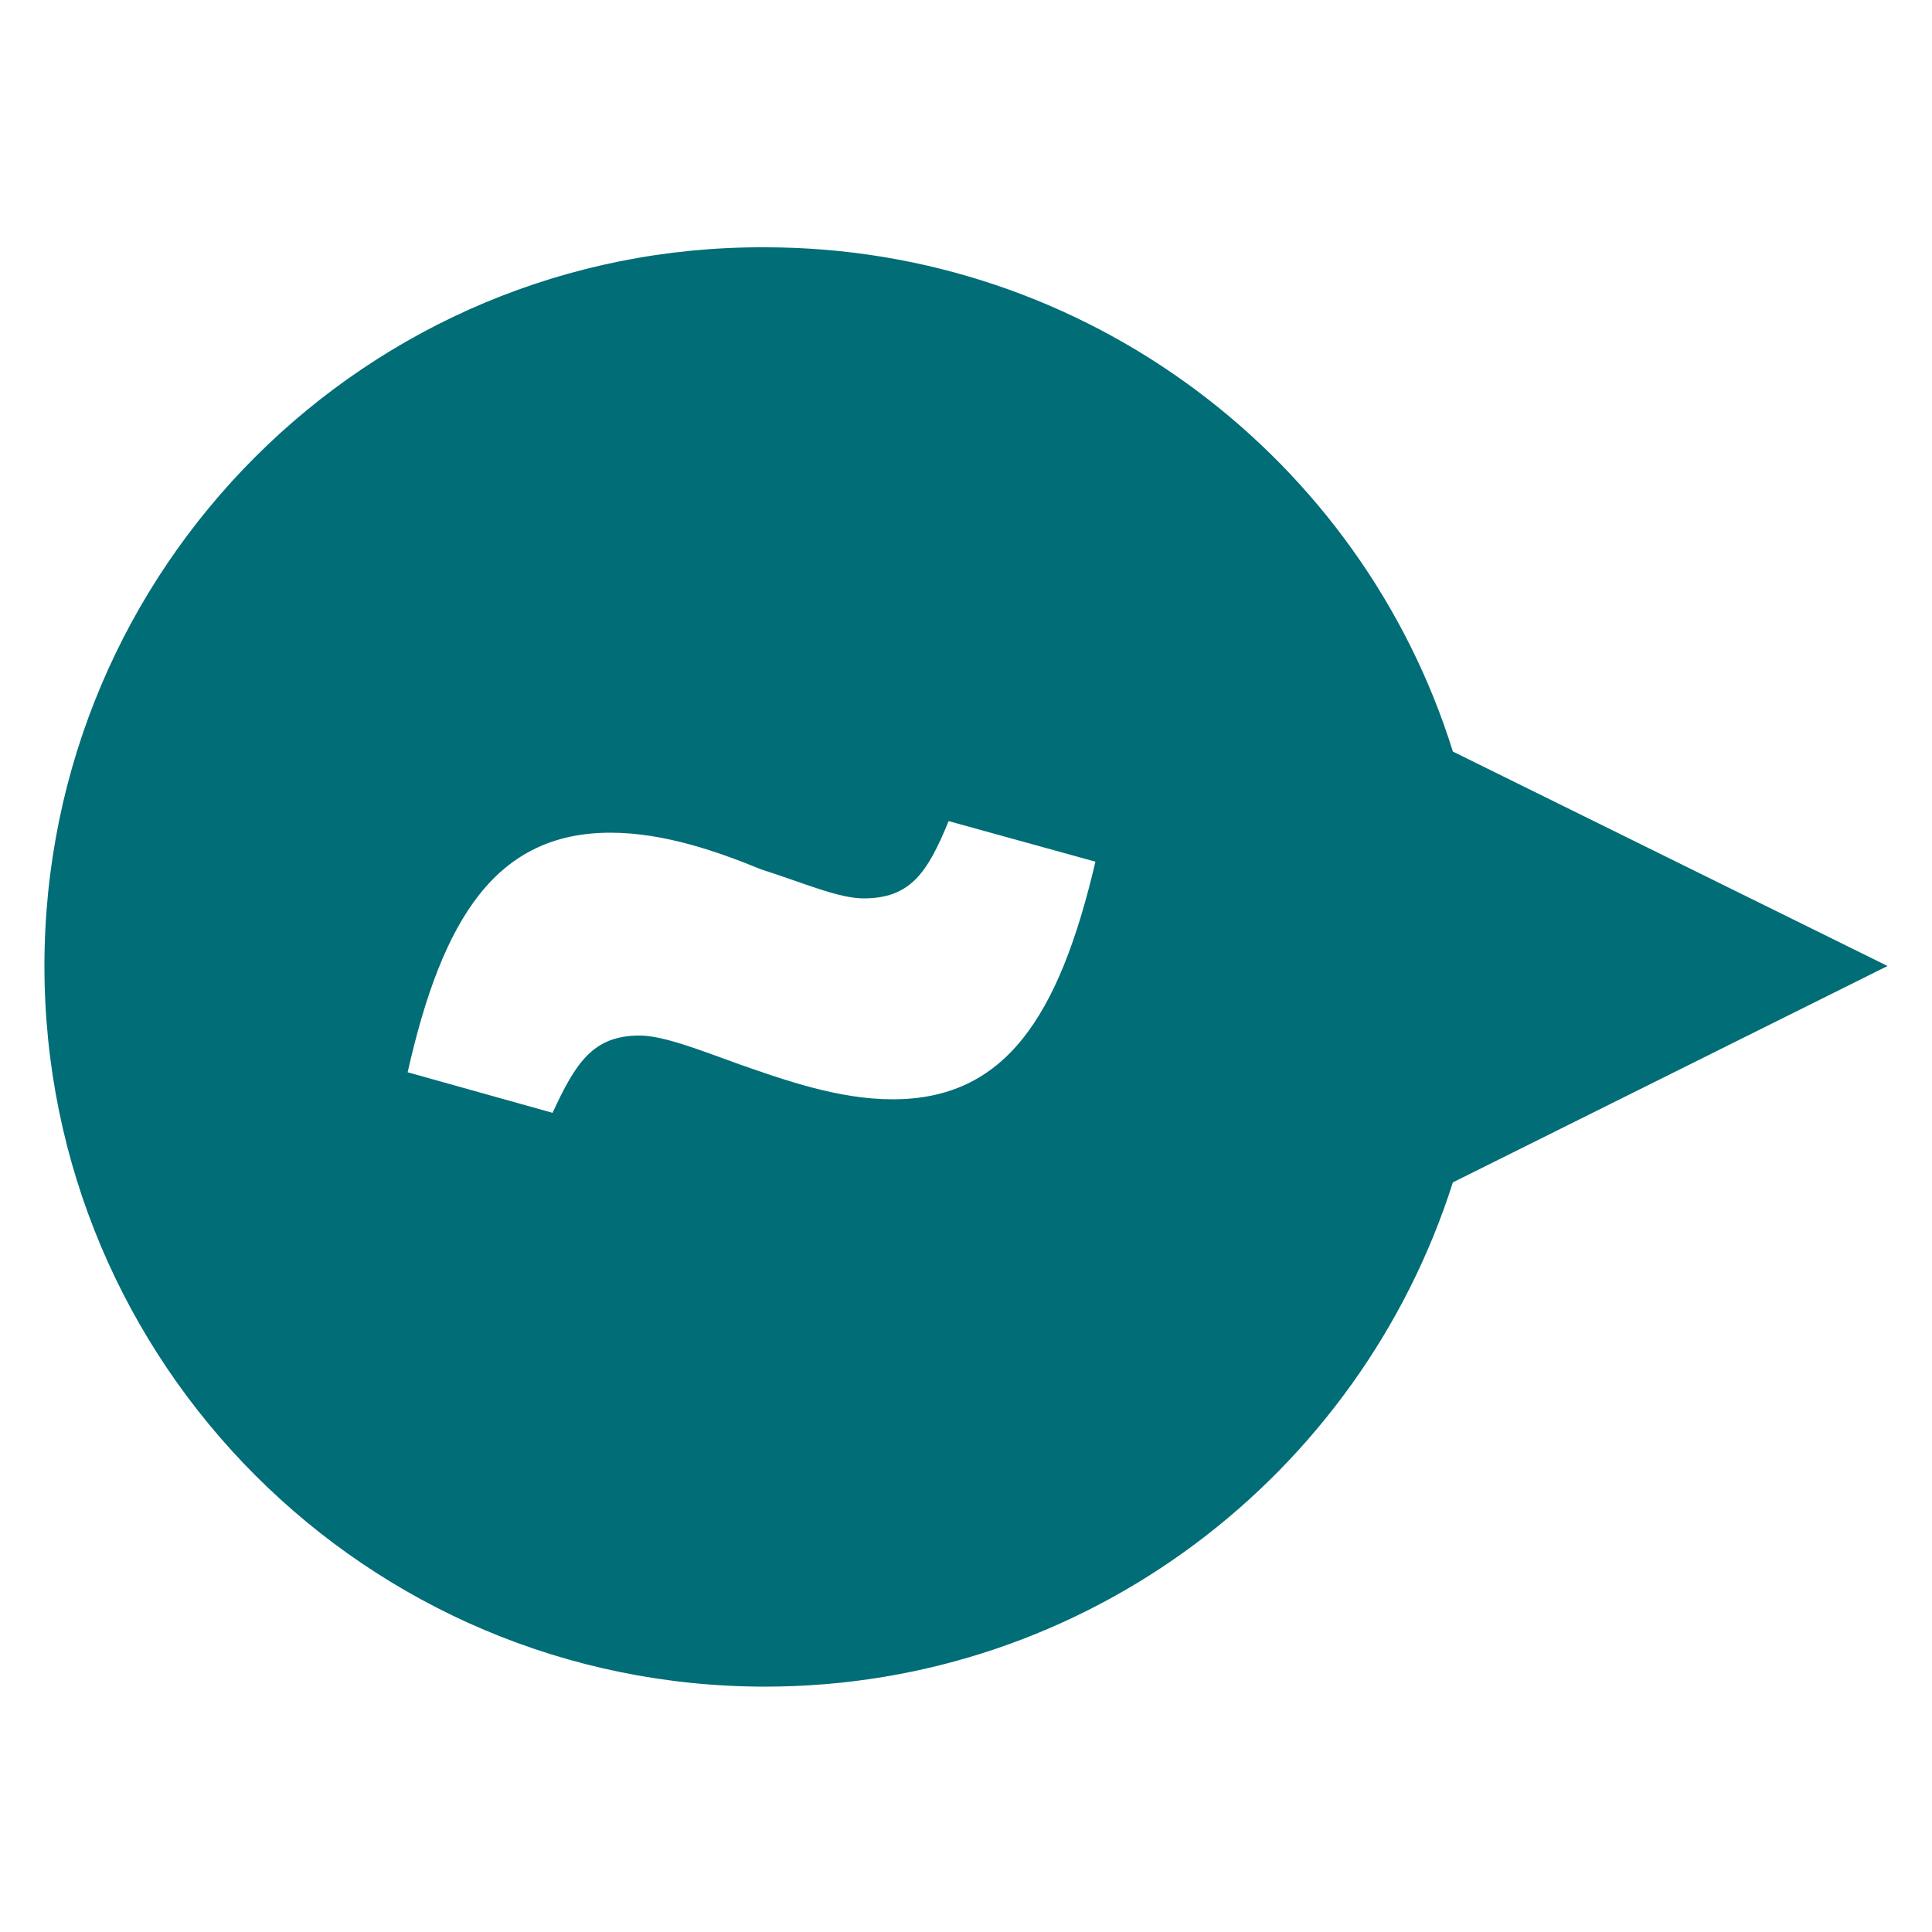
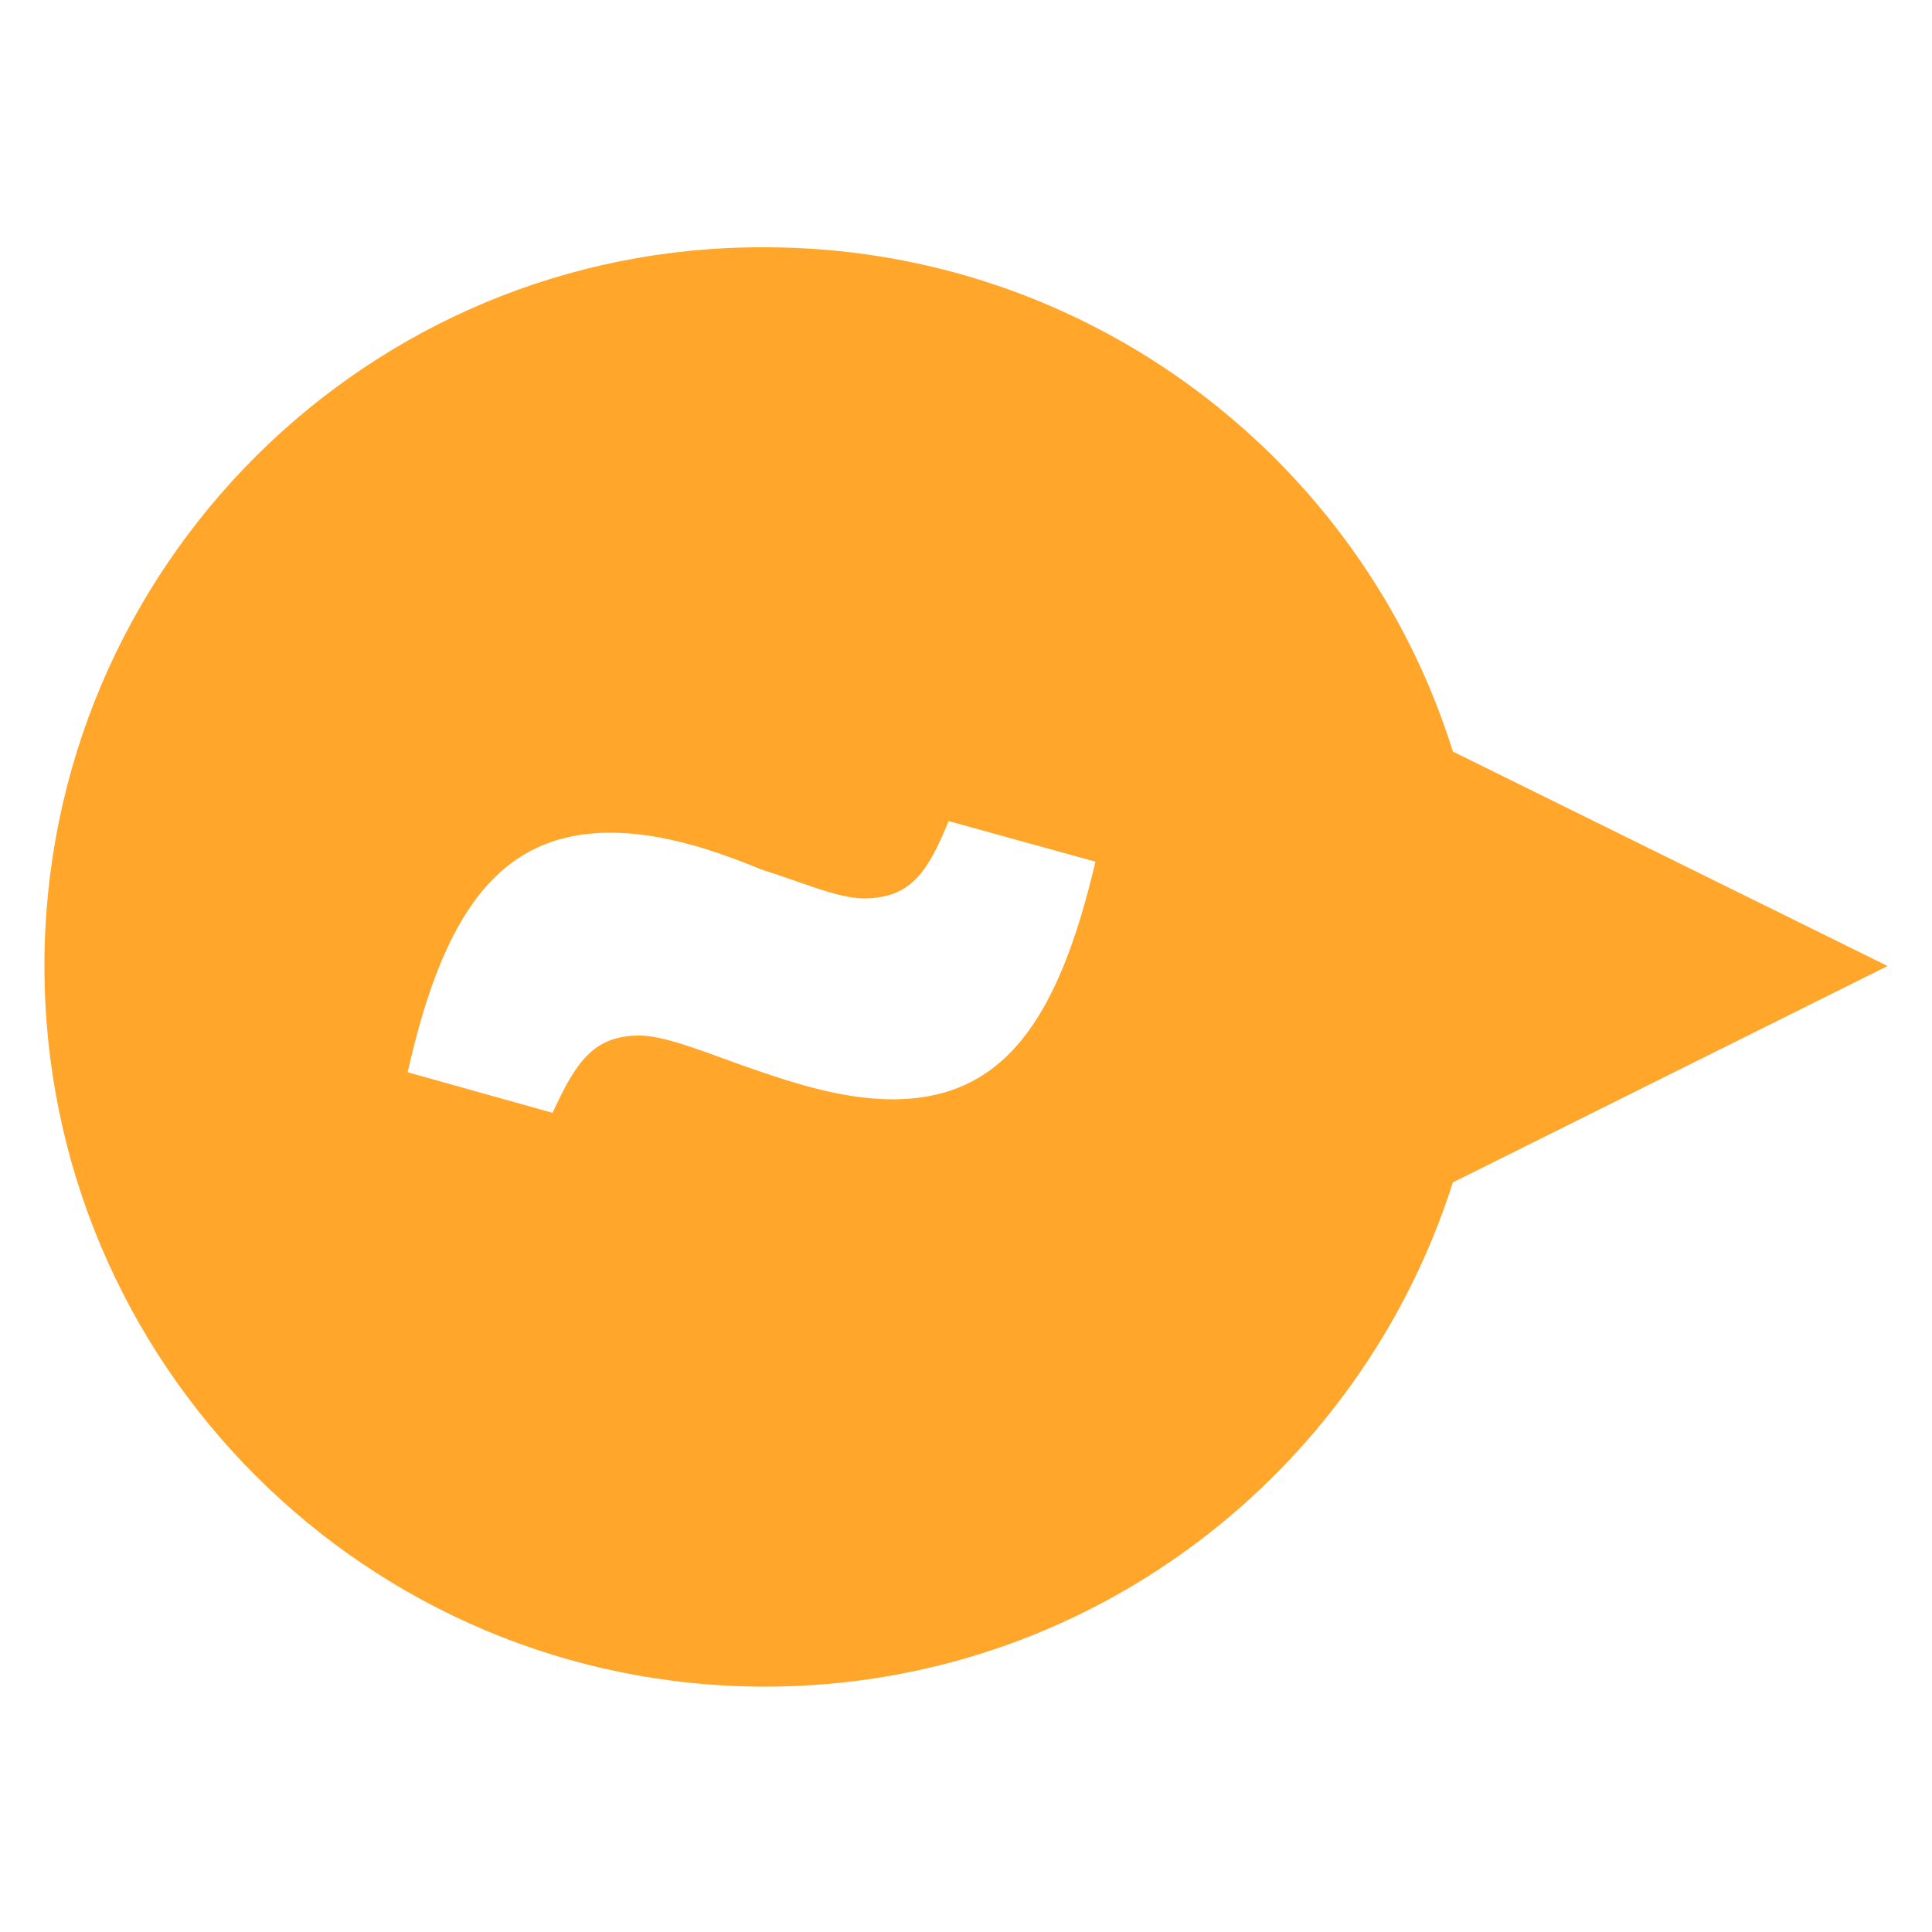
<svg xmlns="http://www.w3.org/2000/svg" version="1.1" x="0px" y="0px" viewBox="0 0 100 100" style="enable-background:new 0 0 100 100;" xml:space="preserve">
  <style type="text/css">
- 	.st0{fill:#006D77;}
+ 	.st0{fill:#FFA62B;}
</style>
  <path class="st0" d="M75.2,38.9c-4.7-15.1-18.9-26.1-35.6-26.1C19,12.7,2.3,29.4,2.3,50S19,87.3,39.6,87.3c16.7,0,30.8-11,35.6-26.1  L97.7,50L75.2,38.9z M46.2,56.9c-2.8,0-5.6-1-7.9-1.8c-2.2-0.8-4-1.5-5.2-1.5c-2.4,0-3.3,1.4-4.5,4l-7.5-2.1  c1.8-8,4.6-12.4,10.5-12.4c2.8,0,5.6,1,7.8,1.9c2.2,0.7,4,1.5,5.3,1.5c2.4,0,3.3-1.3,4.4-4l7.6,2.1C54.8,52.7,52,56.9,46.2,56.9z" />
</svg>
